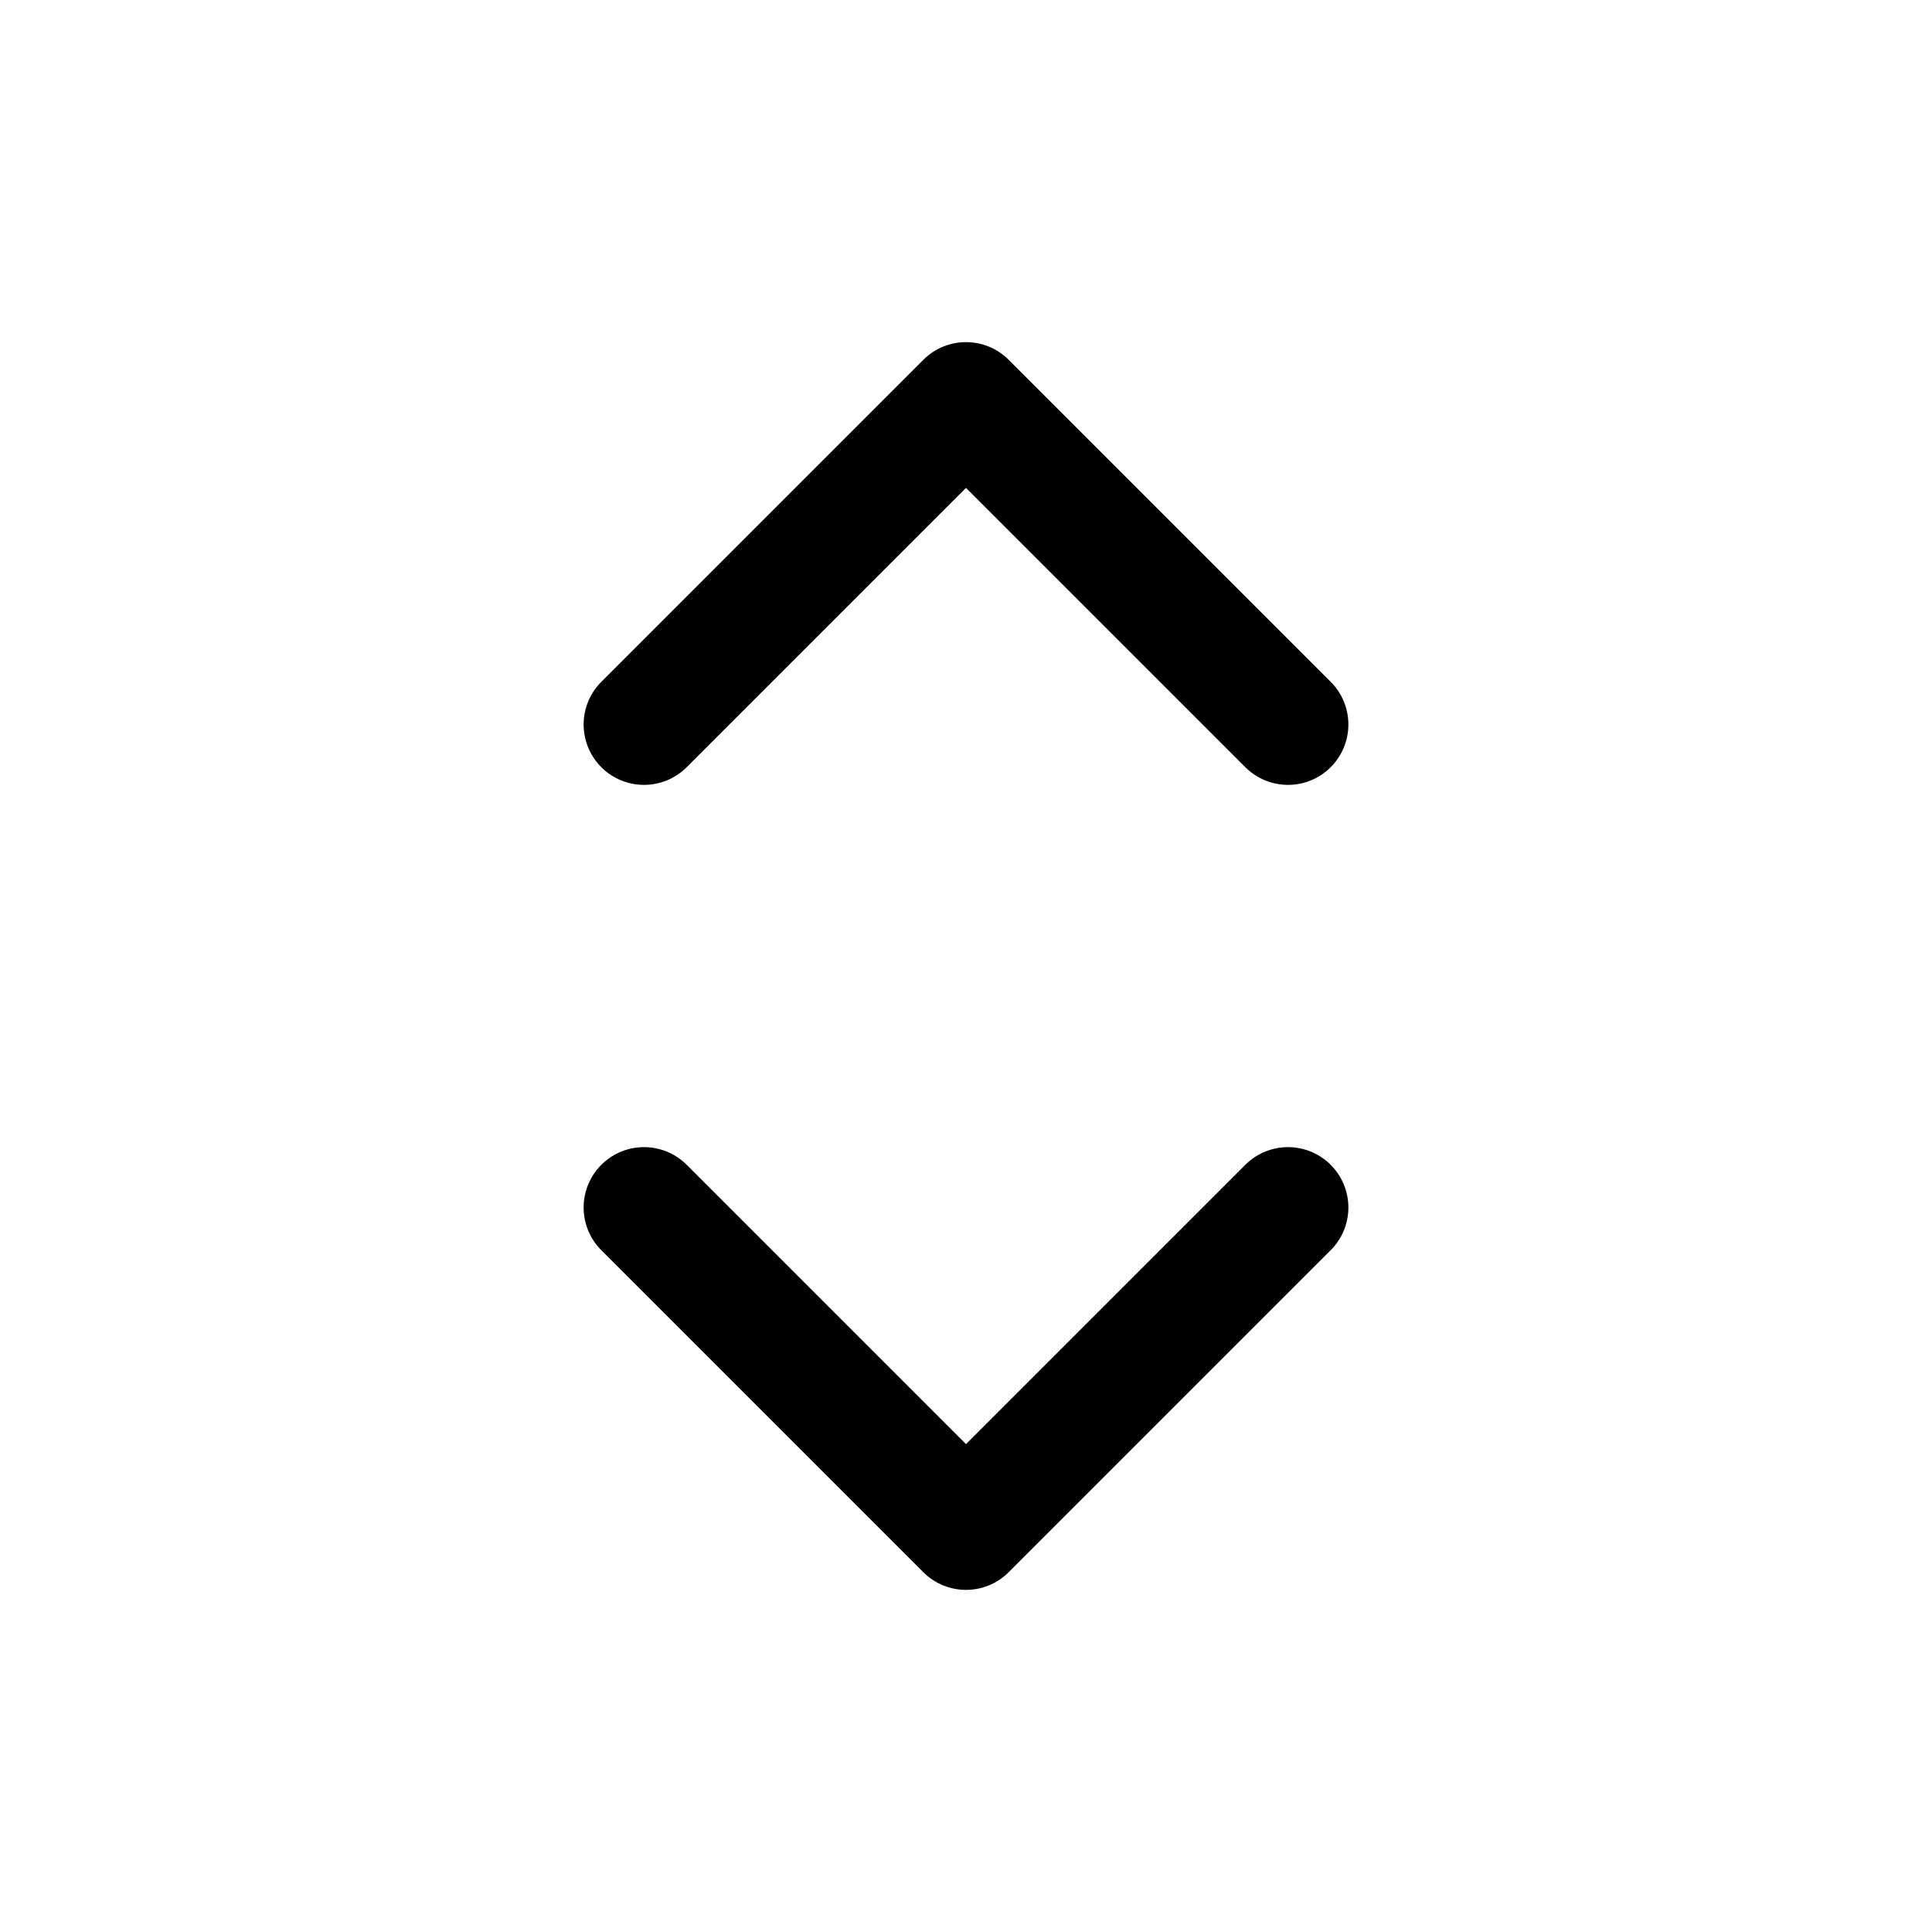
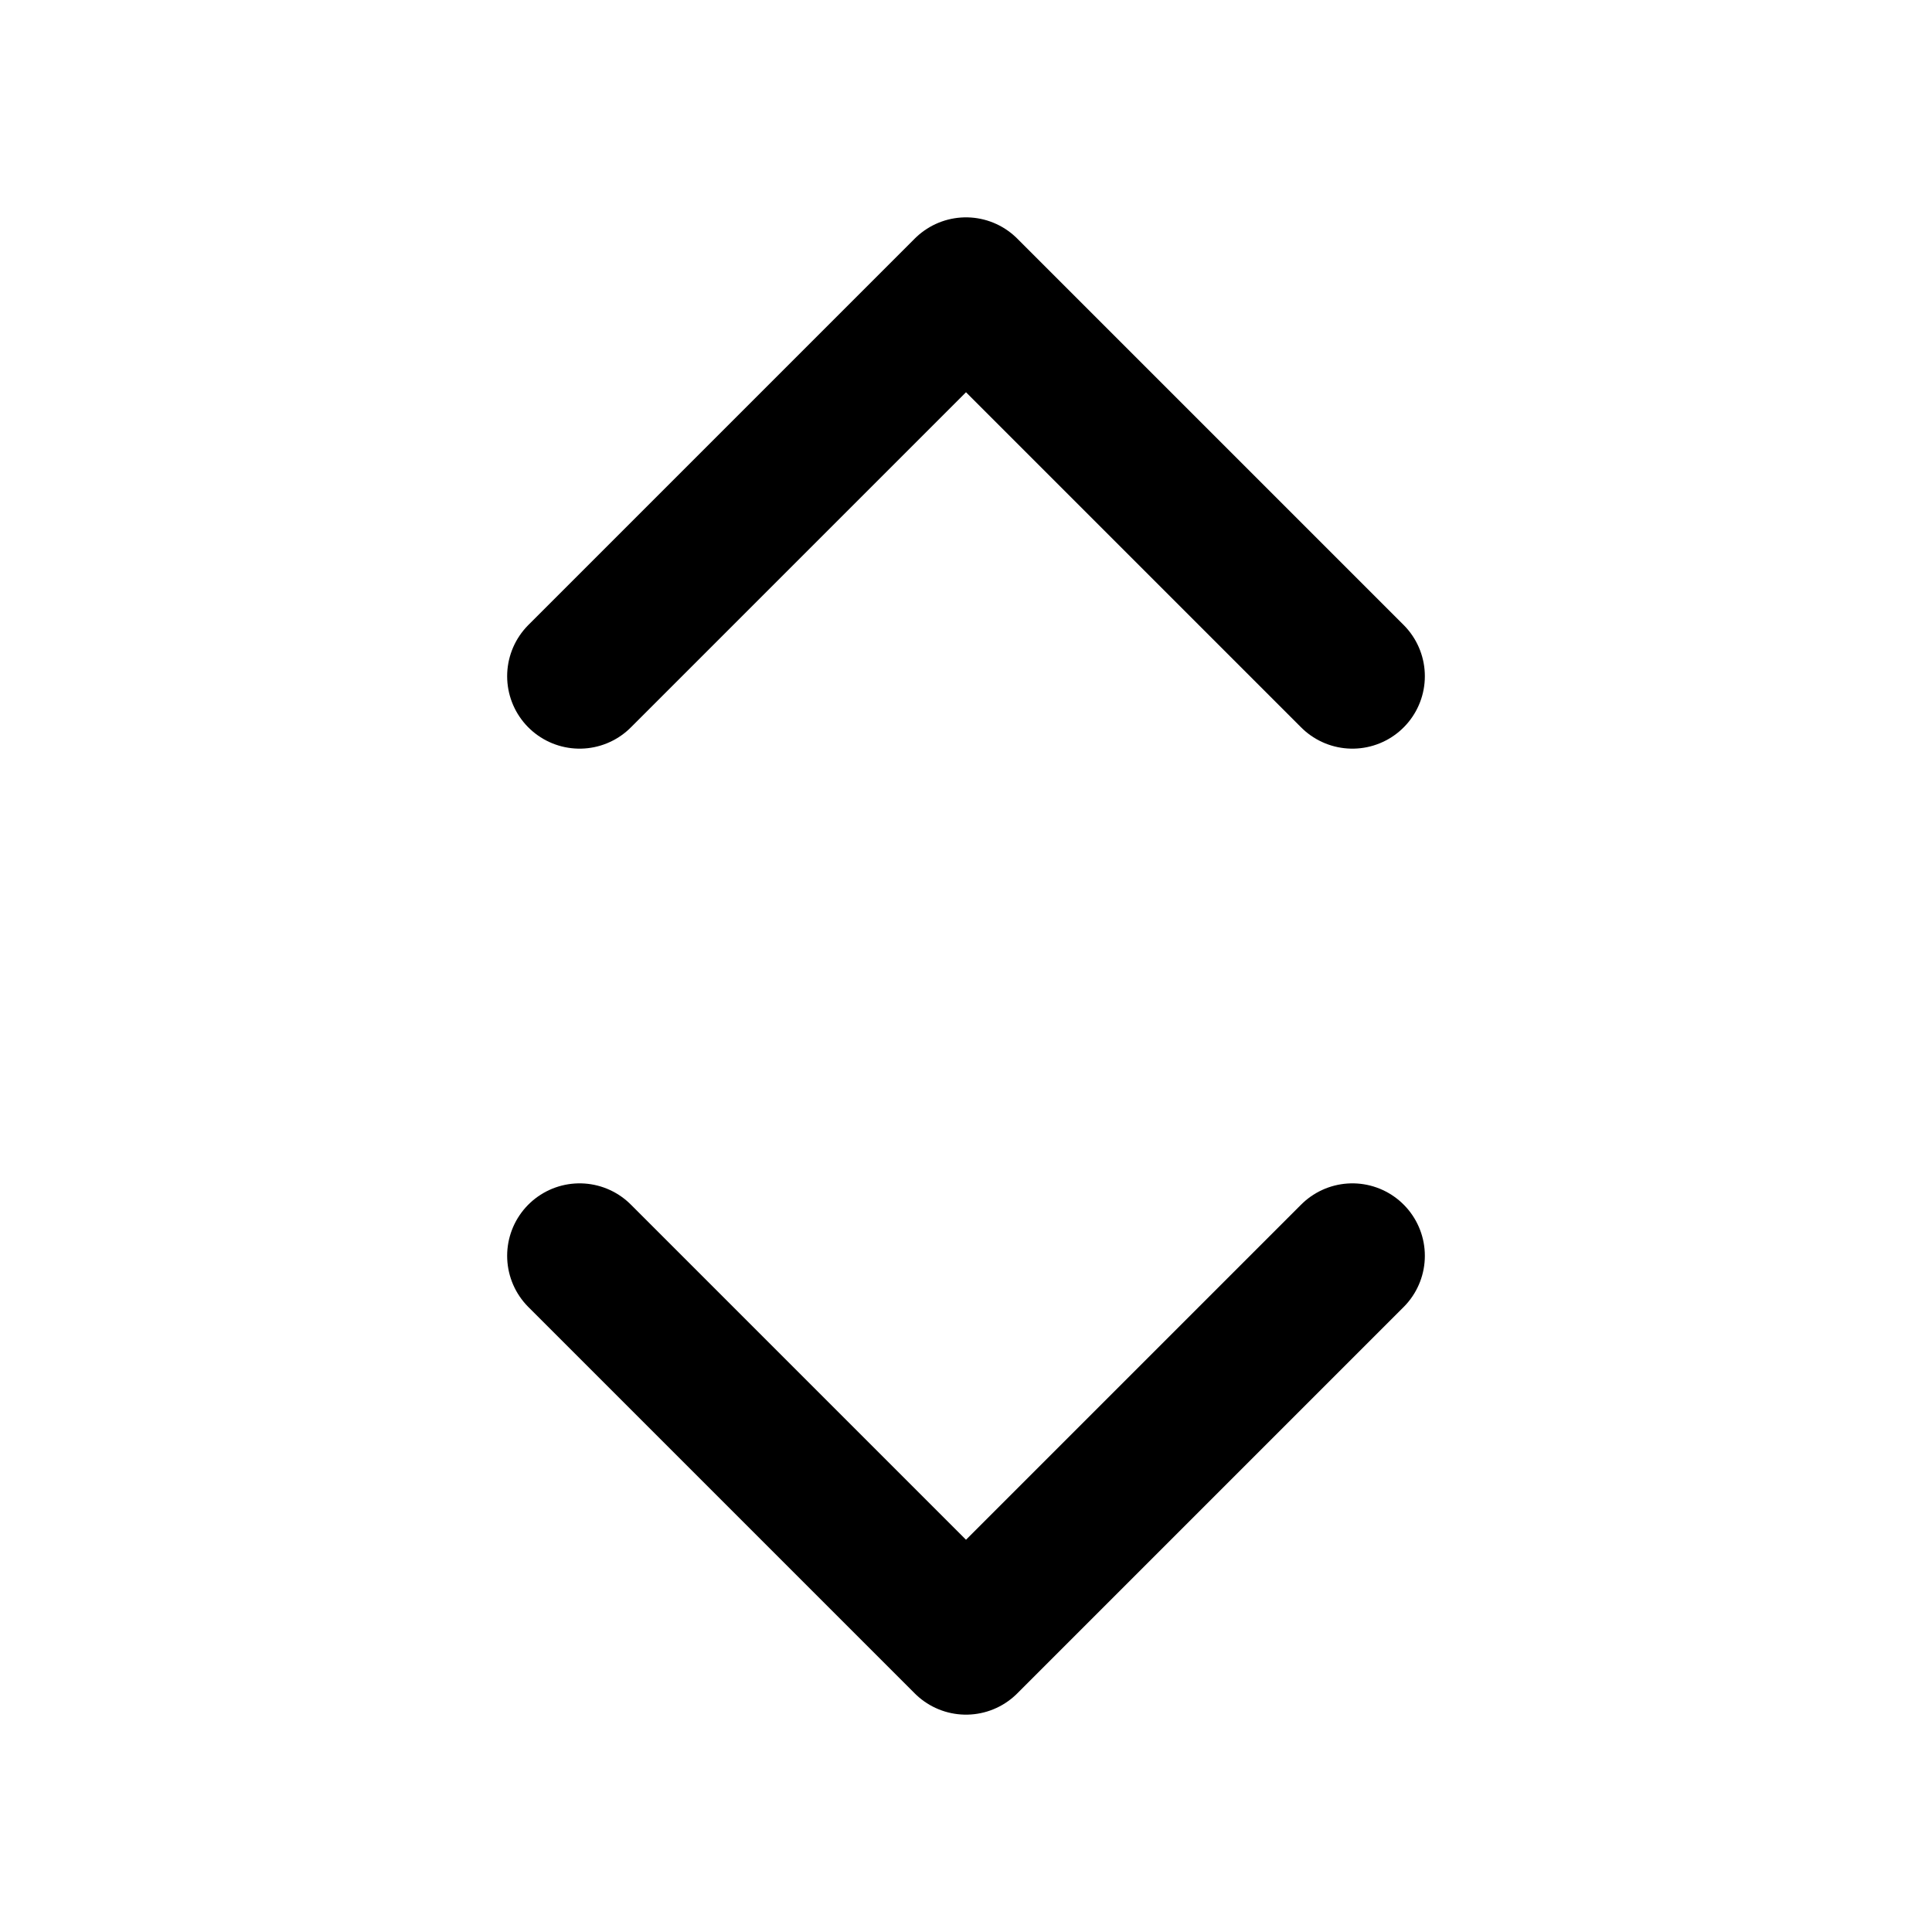
- <svg xmlns="http://www.w3.org/2000/svg" viewBox="0 0 24 24" stroke-width="1.5" stroke="currentColor" fill="none" stroke-linecap="round" stroke-linejoin="round">
+ <svg xmlns="http://www.w3.org/2000/svg" viewBox="2 2 20 20" stroke-width="1.5" stroke="currentColor" fill="none" stroke-linecap="round" stroke-linejoin="round">
  <polyline points="8 9 12 5 16 9" />
  <polyline points="16 15 12 19 8 15" />
</svg>
